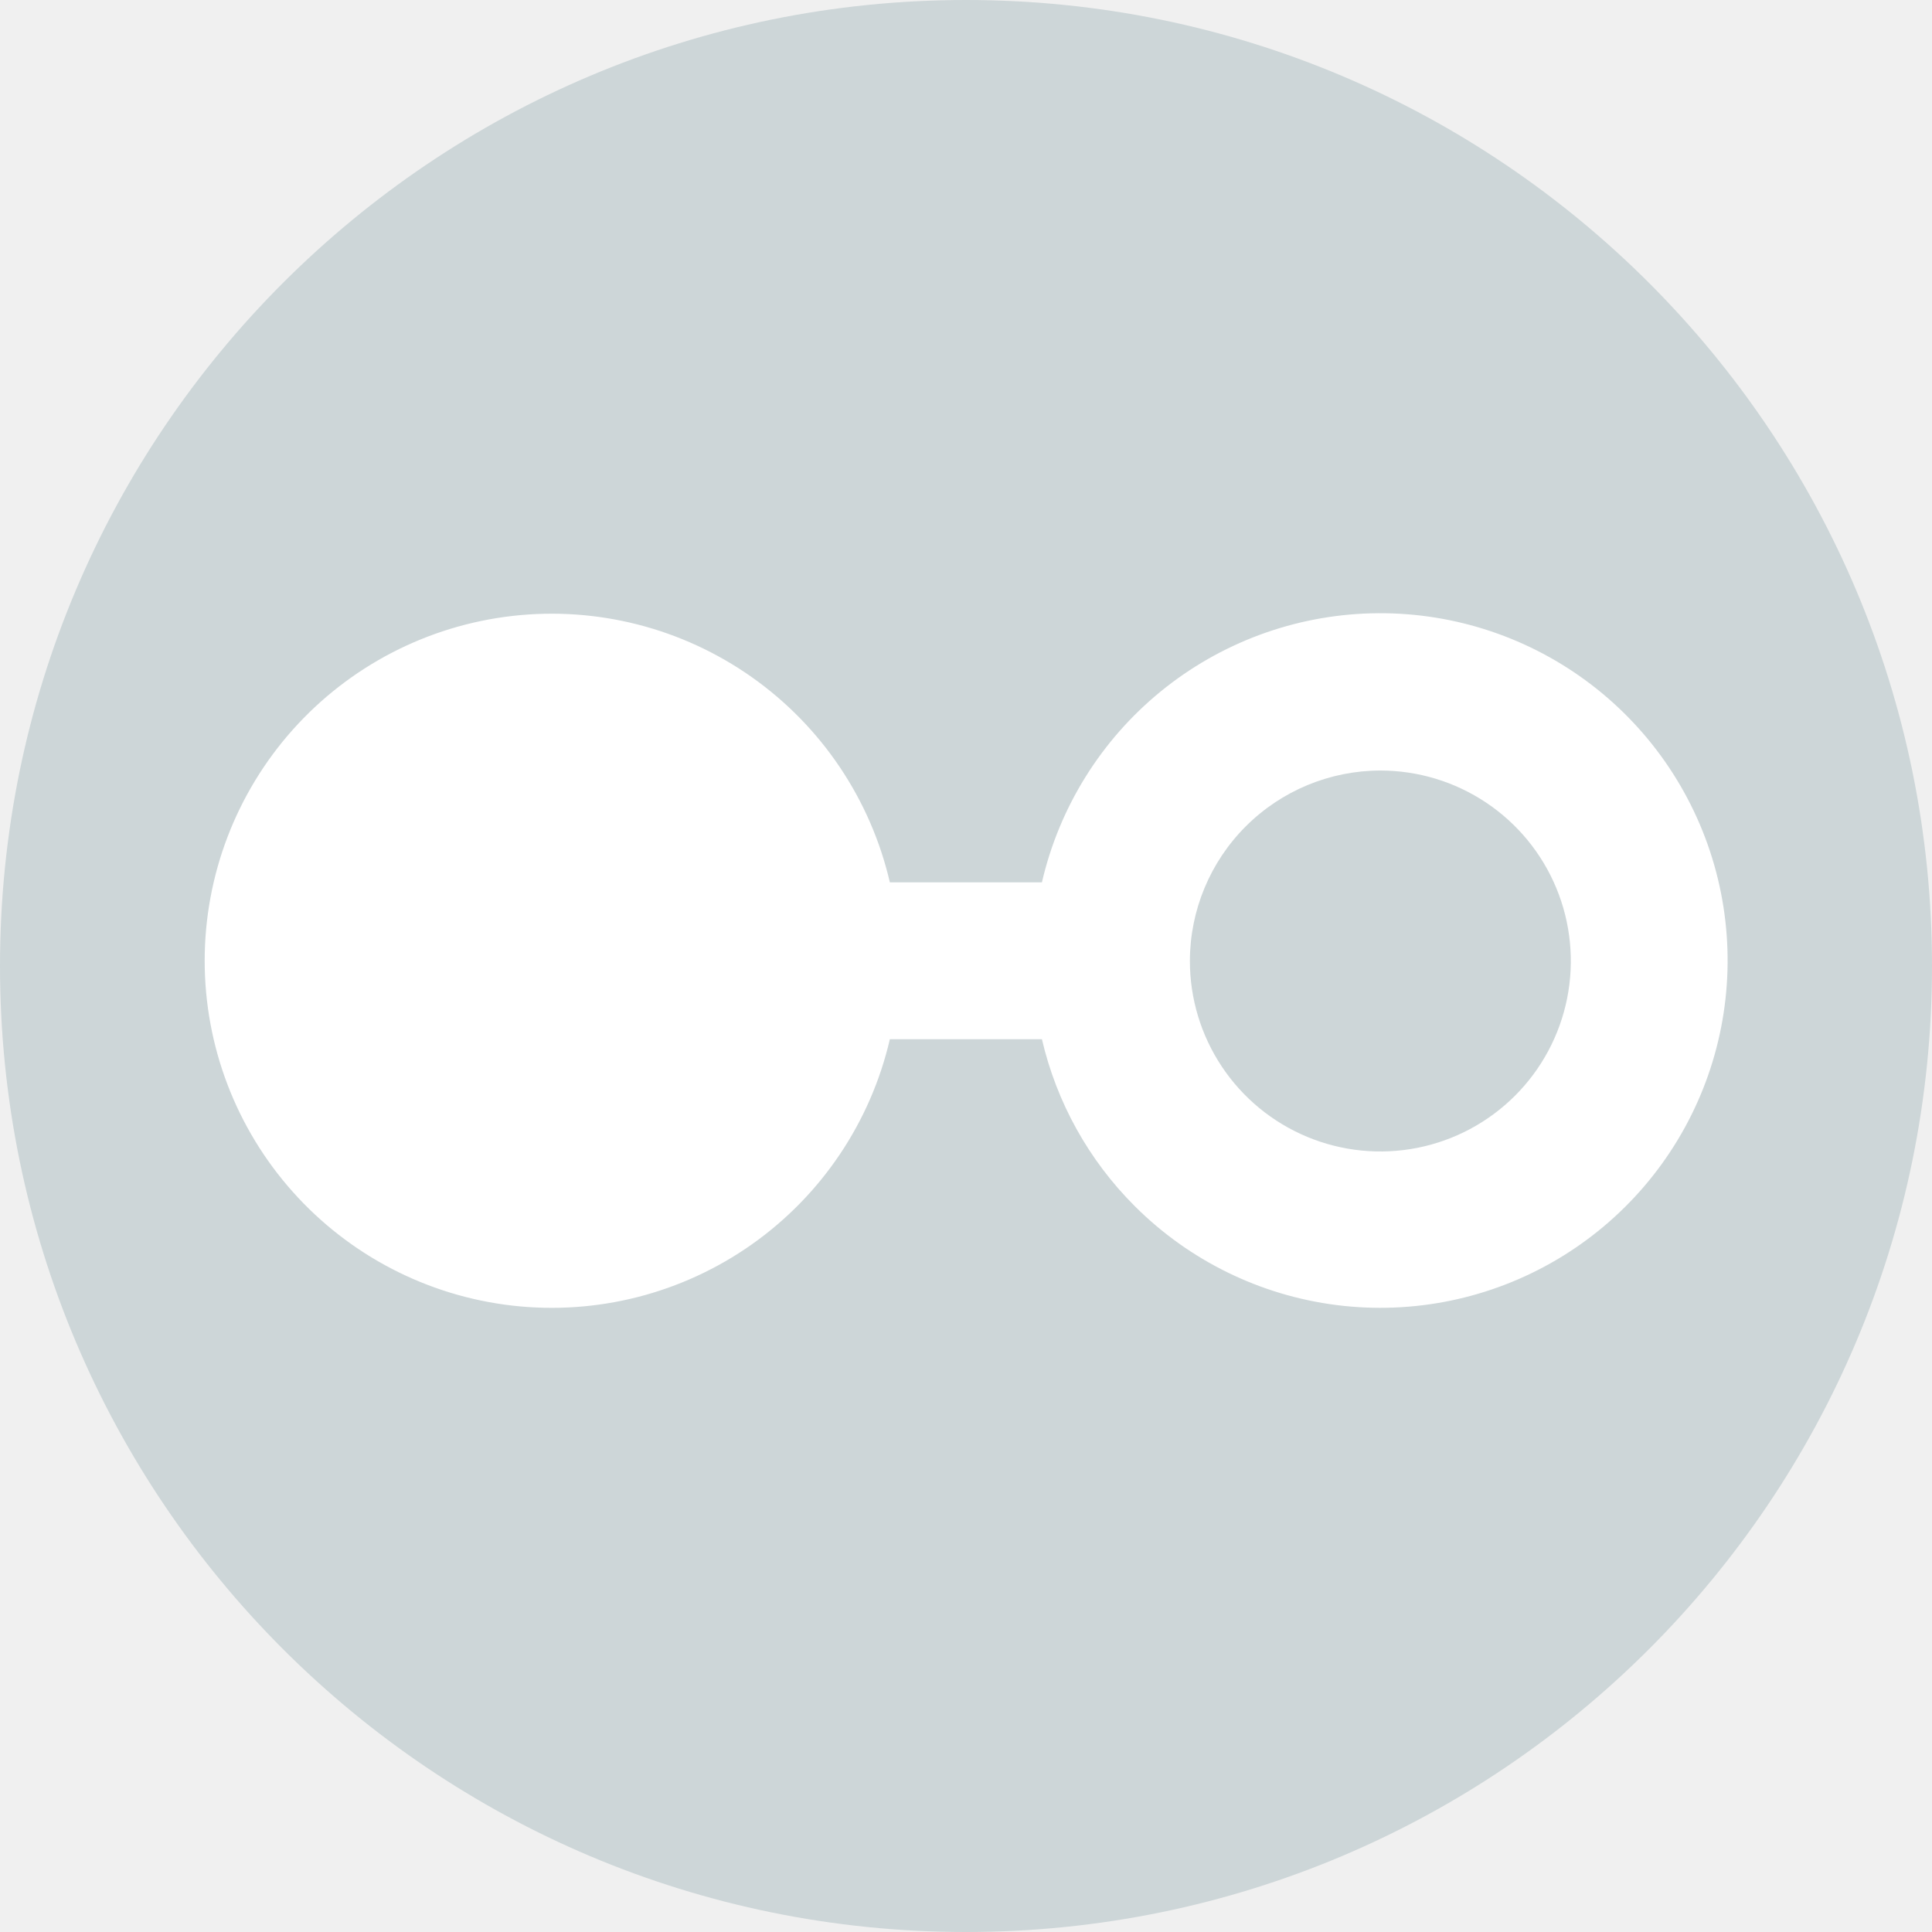
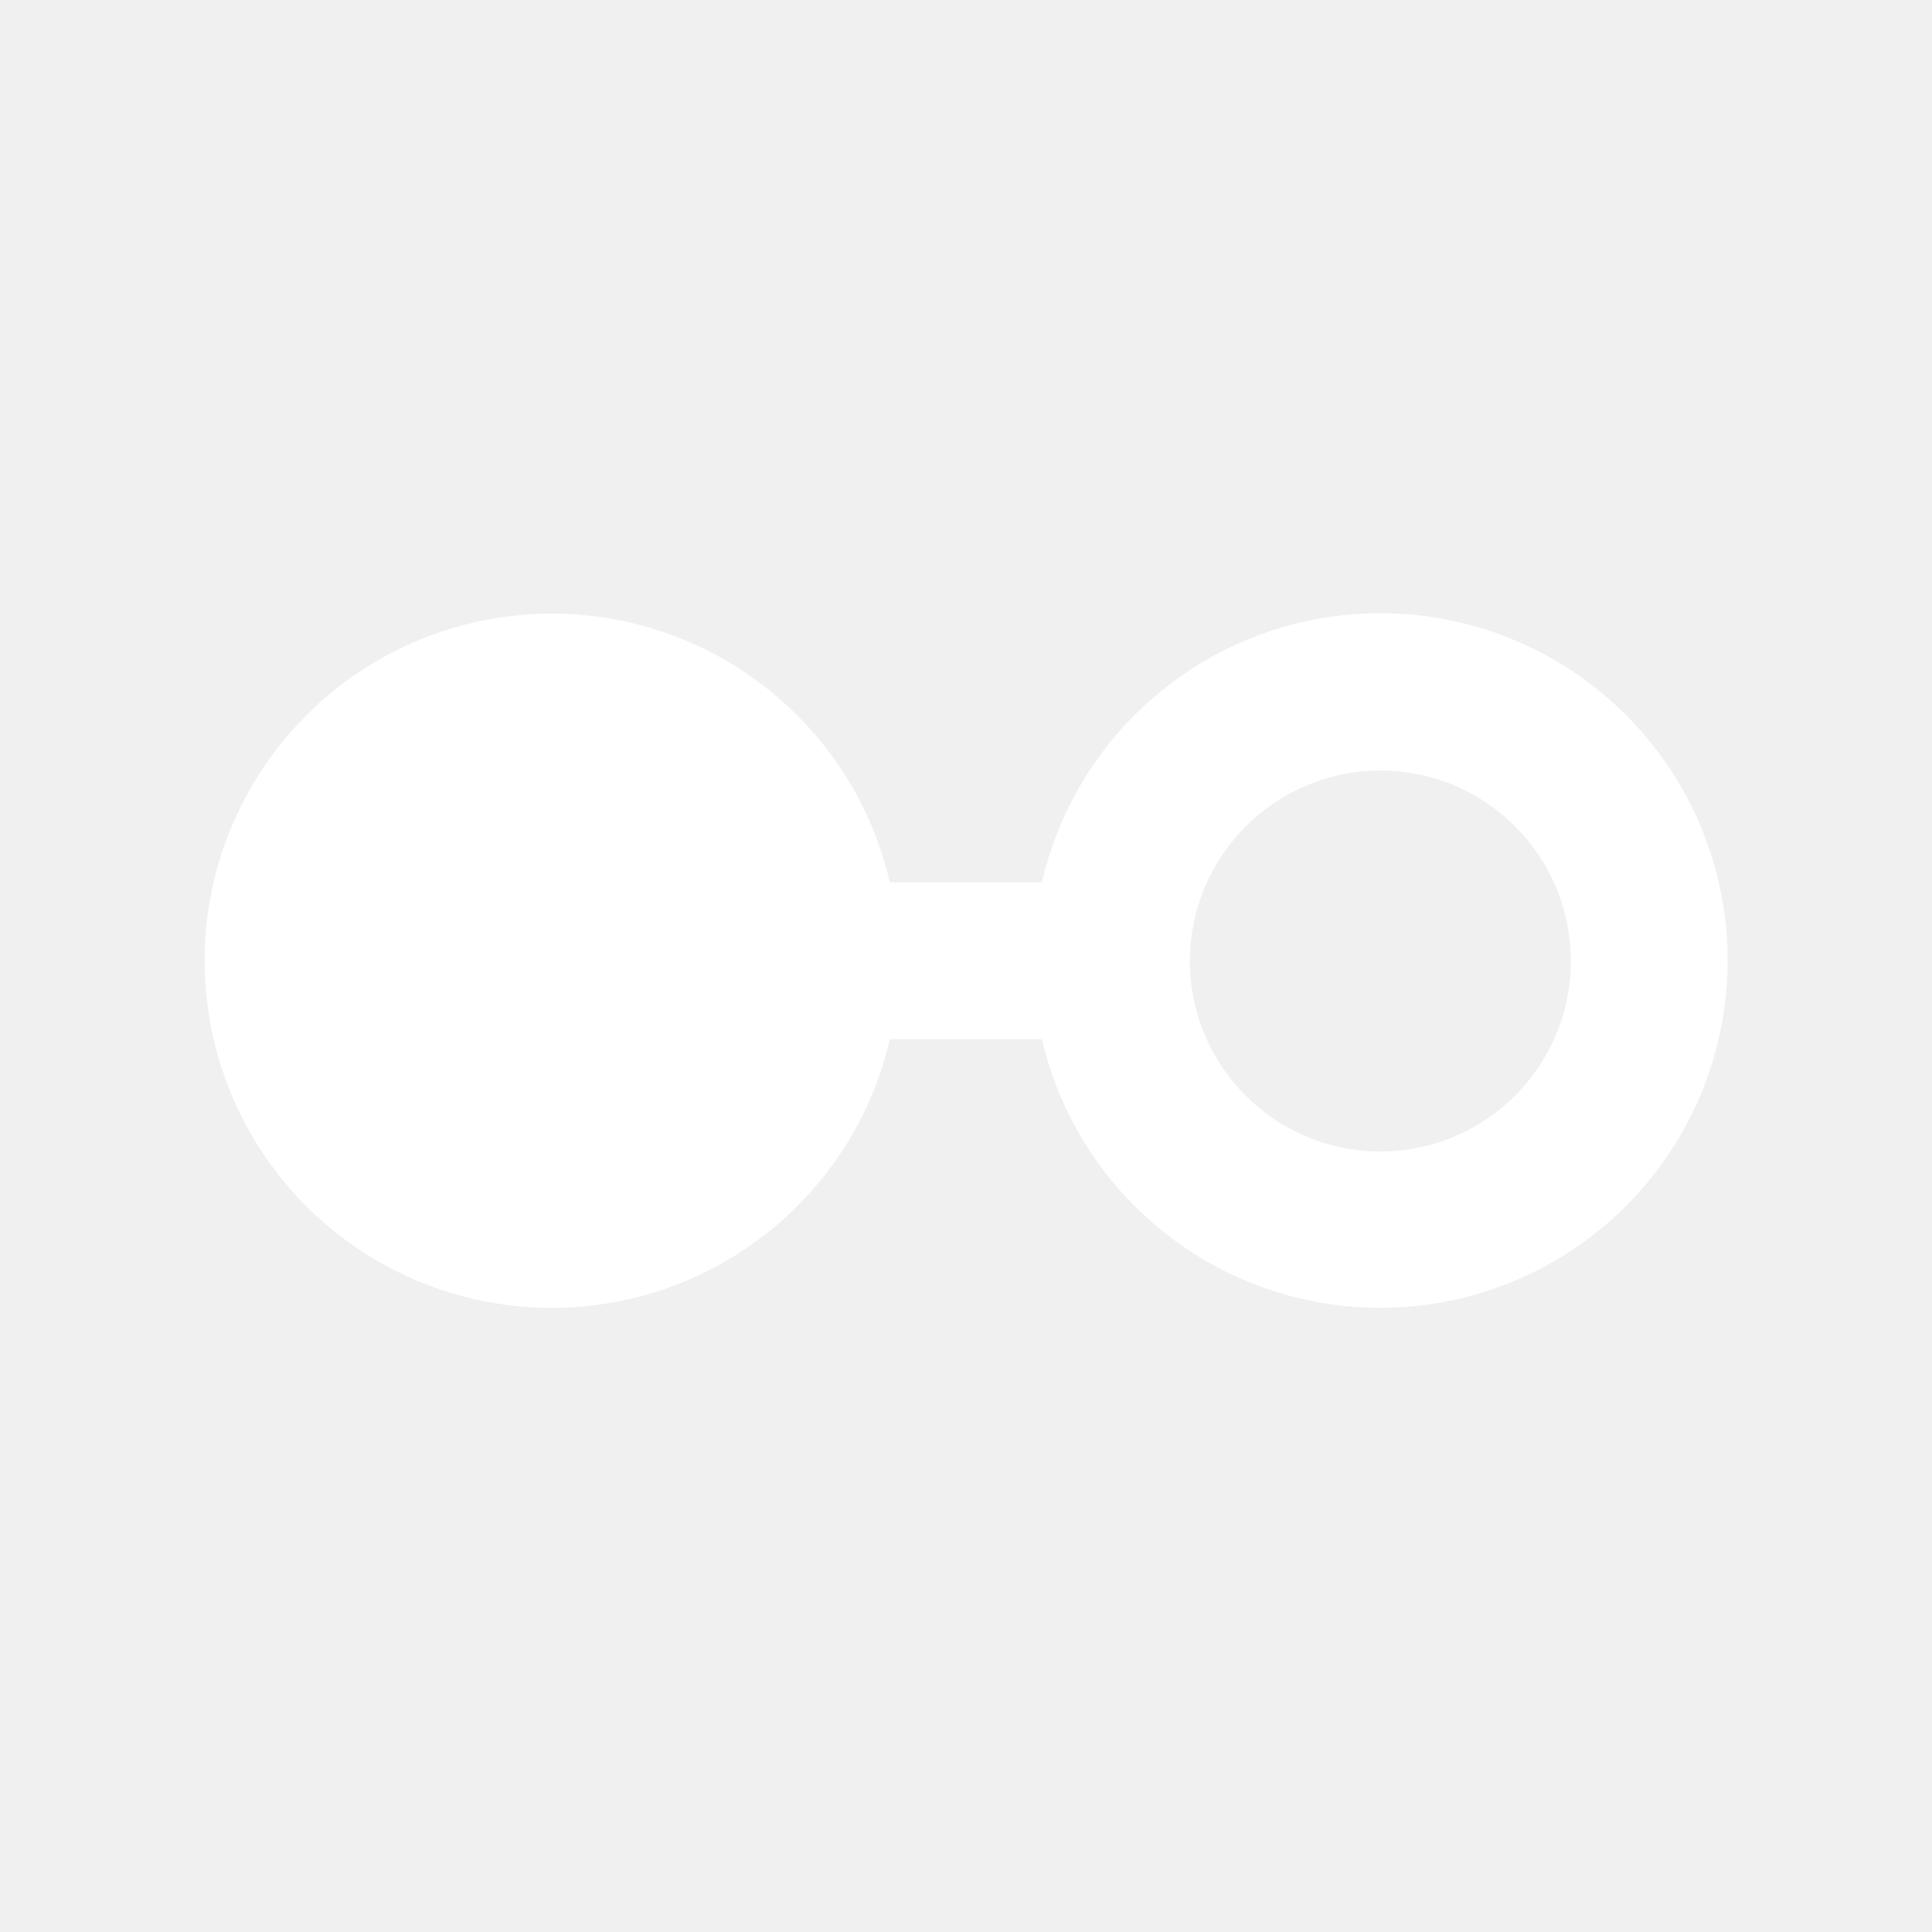
- <svg xmlns="http://www.w3.org/2000/svg" width="200" height="200" viewBox="0 0 200 200" fill="none">
-   <path d="M100 200C155.228 200 200 155.228 200 100C200 44.772 155.228 0 100 0C44.772 0 0 44.772 0 100C0 155.228 44.772 200 100 200Z" fill="#CDD6D8" />
-   <path d="M123.177 99.459C123.172 103.36 124.324 107.174 126.488 110.42C128.652 113.666 131.73 116.196 135.332 117.692C138.935 119.188 142.9 119.582 146.727 118.824C150.553 118.066 154.068 116.19 156.828 113.433C159.588 110.677 161.469 107.163 162.231 103.338C162.994 99.512 162.605 95.547 161.113 91.942C159.622 88.338 157.094 85.257 153.851 83.09C150.608 80.922 146.795 79.765 142.894 79.765C137.671 79.771 132.663 81.847 128.967 85.539C125.271 89.23 123.189 94.236 123.177 99.459ZM117.482 124.871C112.717 120.122 109.382 114.129 107.859 107.577H92.118C90.125 116.17 85.04 123.73 77.832 128.816C70.624 133.902 61.797 136.158 53.032 135.155C44.268 134.152 36.178 129.96 30.306 123.377C24.433 116.794 21.188 108.281 21.188 99.459C21.188 90.637 24.433 82.124 30.306 75.541C36.178 68.958 44.268 64.766 53.032 63.763C61.797 62.76 70.624 65.016 77.832 70.102C85.04 75.188 90.125 82.748 92.118 91.341H107.859C109.652 83.579 113.973 76.631 120.142 71.591C126.312 66.55 133.981 63.701 141.946 63.492C149.91 63.283 157.718 65.725 164.144 70.435C170.57 75.145 175.249 81.856 177.447 89.514C179.645 97.172 179.237 105.343 176.288 112.744C173.338 120.145 168.013 126.356 161.15 130.403C154.287 134.45 146.275 136.102 138.371 135.101C130.467 134.099 123.12 130.501 117.482 124.871Z" fill="white" />
+ <svg xmlns="http://www.w3.org/2000/svg" width="200" height="200" viewBox="0 0 85 85" id="relationship">
+   <path style="fill:rgb(255,255,255)" d="M52.35,42.27a8.38,8.38,0,1,0,8.38-8.37A8.39,8.39,0,0,0,52.35,42.27Zm-2.42,10.8a15.25,15.25,0,0,1-4.09-7.35H39.15a15.27,15.27,0,1,1,0-6.9h6.69a15.28,15.28,0,1,1,4.09,14.25Z" />
</svg>
